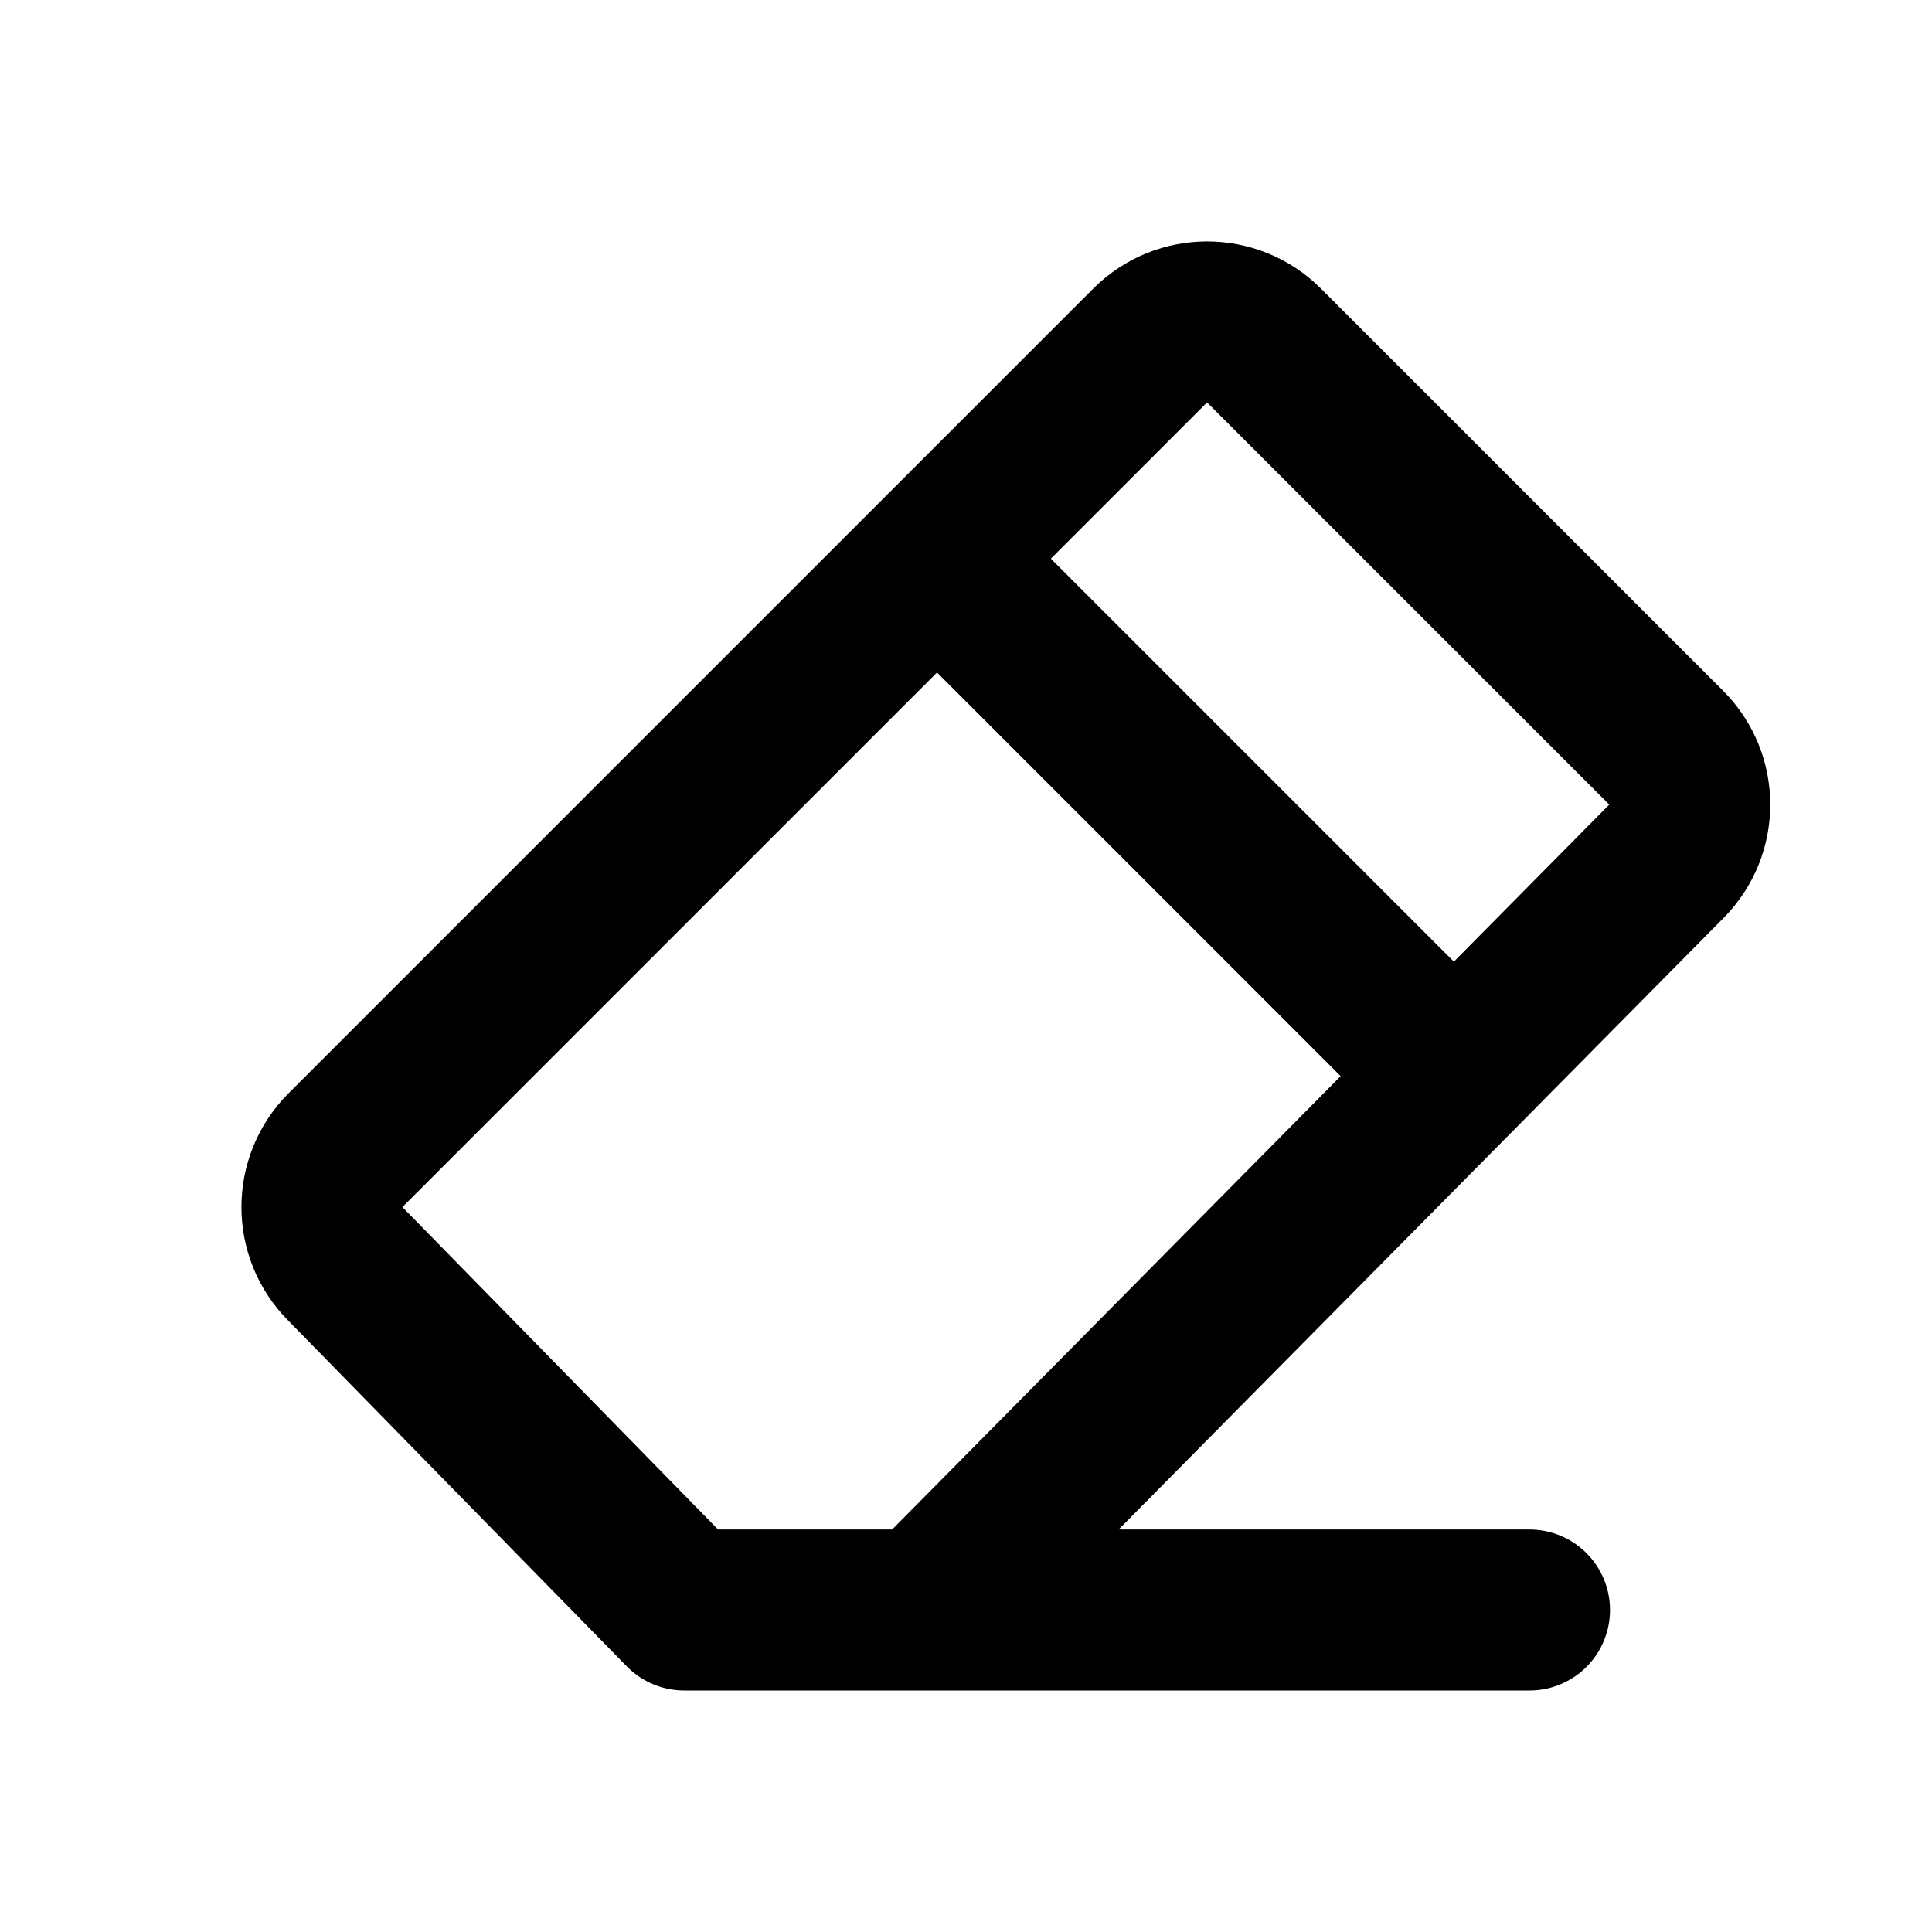
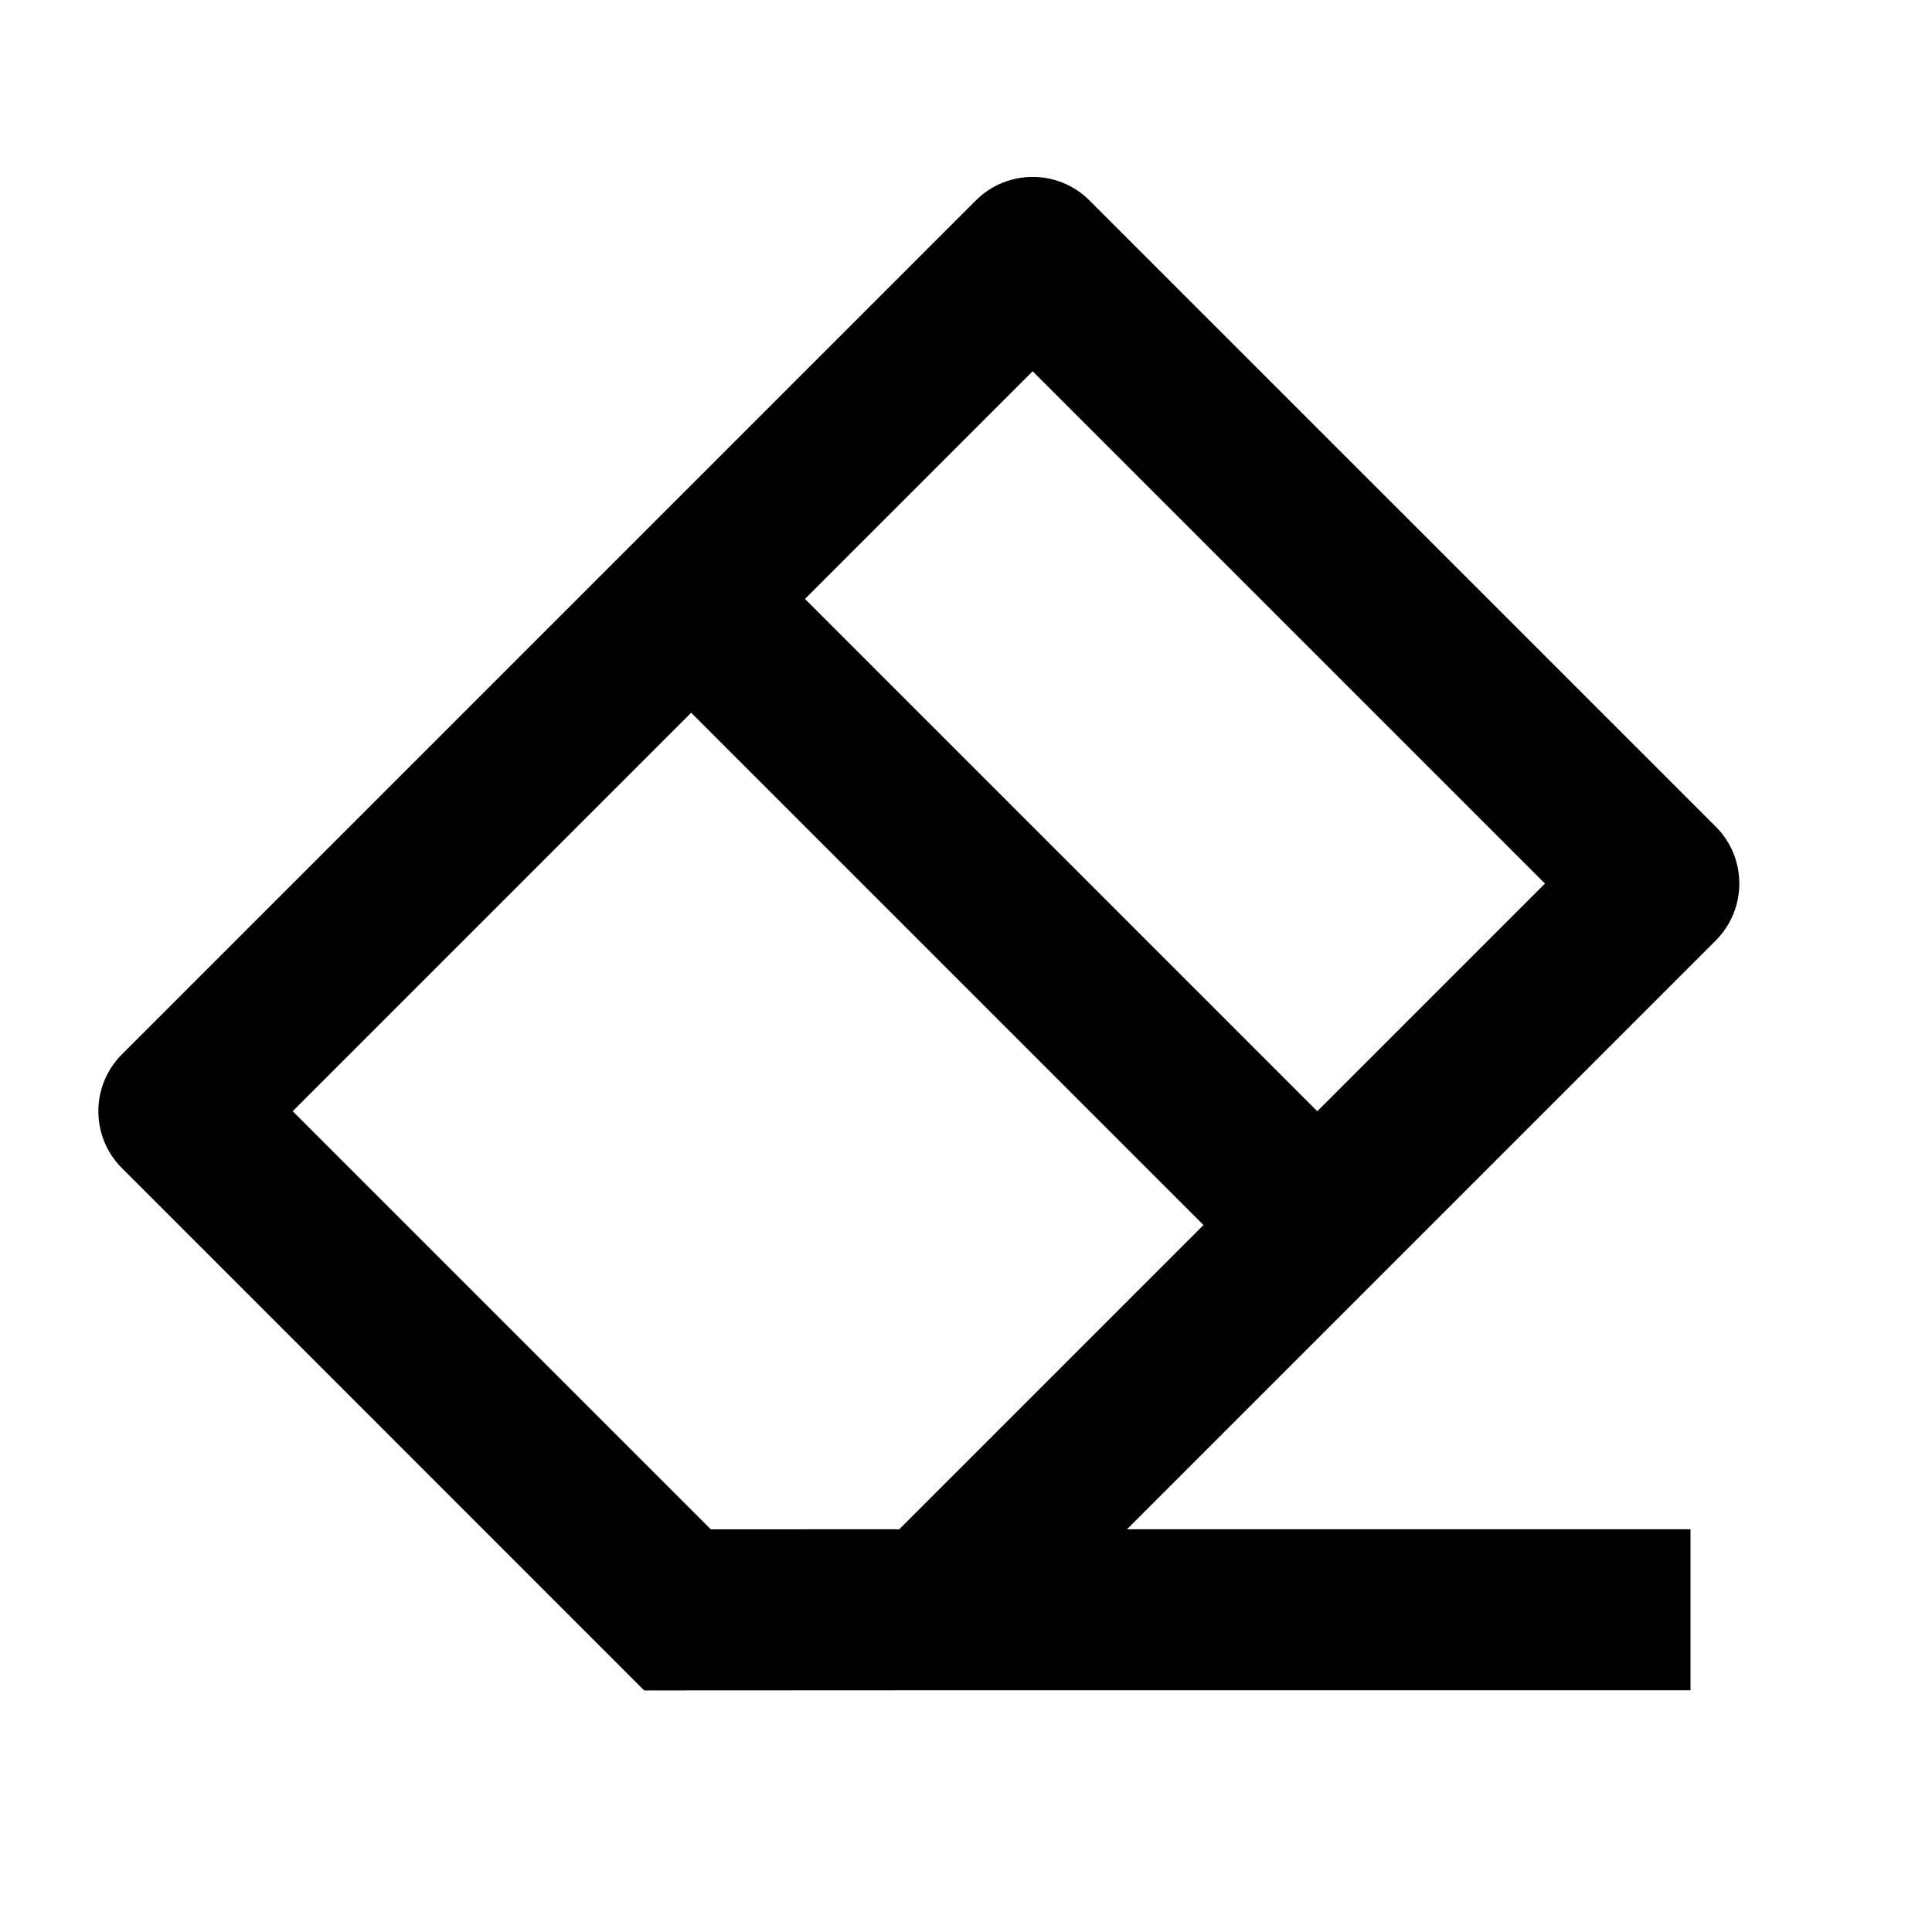
- <svg xmlns="http://www.w3.org/2000/svg" width="24" height="24" viewBox="0 0 24 24" fill="none" stroke="currentColor" stroke-width="2" stroke-linecap="round" stroke-linejoin="round" class="icon icon-tabler icons-tabler-outline icon-tabler-eraser">
-   <path stroke="none" d="M0 0h24v24H0z" fill="none" />
-   <path d="M19 20h-10.5l-4.21 -4.3a1 1 0 0 1 0 -1.41l10 -10a1 1 0 0 1 1.41 0l5 5a1 1 0 0 1 0 1.41l-9.2 9.3" />
-   <path d="M18 13.3l-6.3 -6.3" />
+ <svg xmlns="http://www.w3.org/2000/svg" viewBox="0 0 24 24" fill="currentColor">
+   <path d="M8.586 8.854L3.636 13.804L8.83 18.998L10 18.998V18.997H11.171L14.95 15.218L8.586 8.854ZM10 7.44L16.364 13.804L19.192 10.976L12.828 4.612L10 7.44ZM14 18.997H21V20.997H12L8.002 20.999L1.515 14.511C1.124 14.121 1.124 13.488 1.515 13.097L12.121 2.491C12.512 2.1 13.145 2.1 13.535 2.491L21.314 10.269C21.704 10.659 21.704 11.292 21.314 11.683L14 18.997Z" />
</svg>
